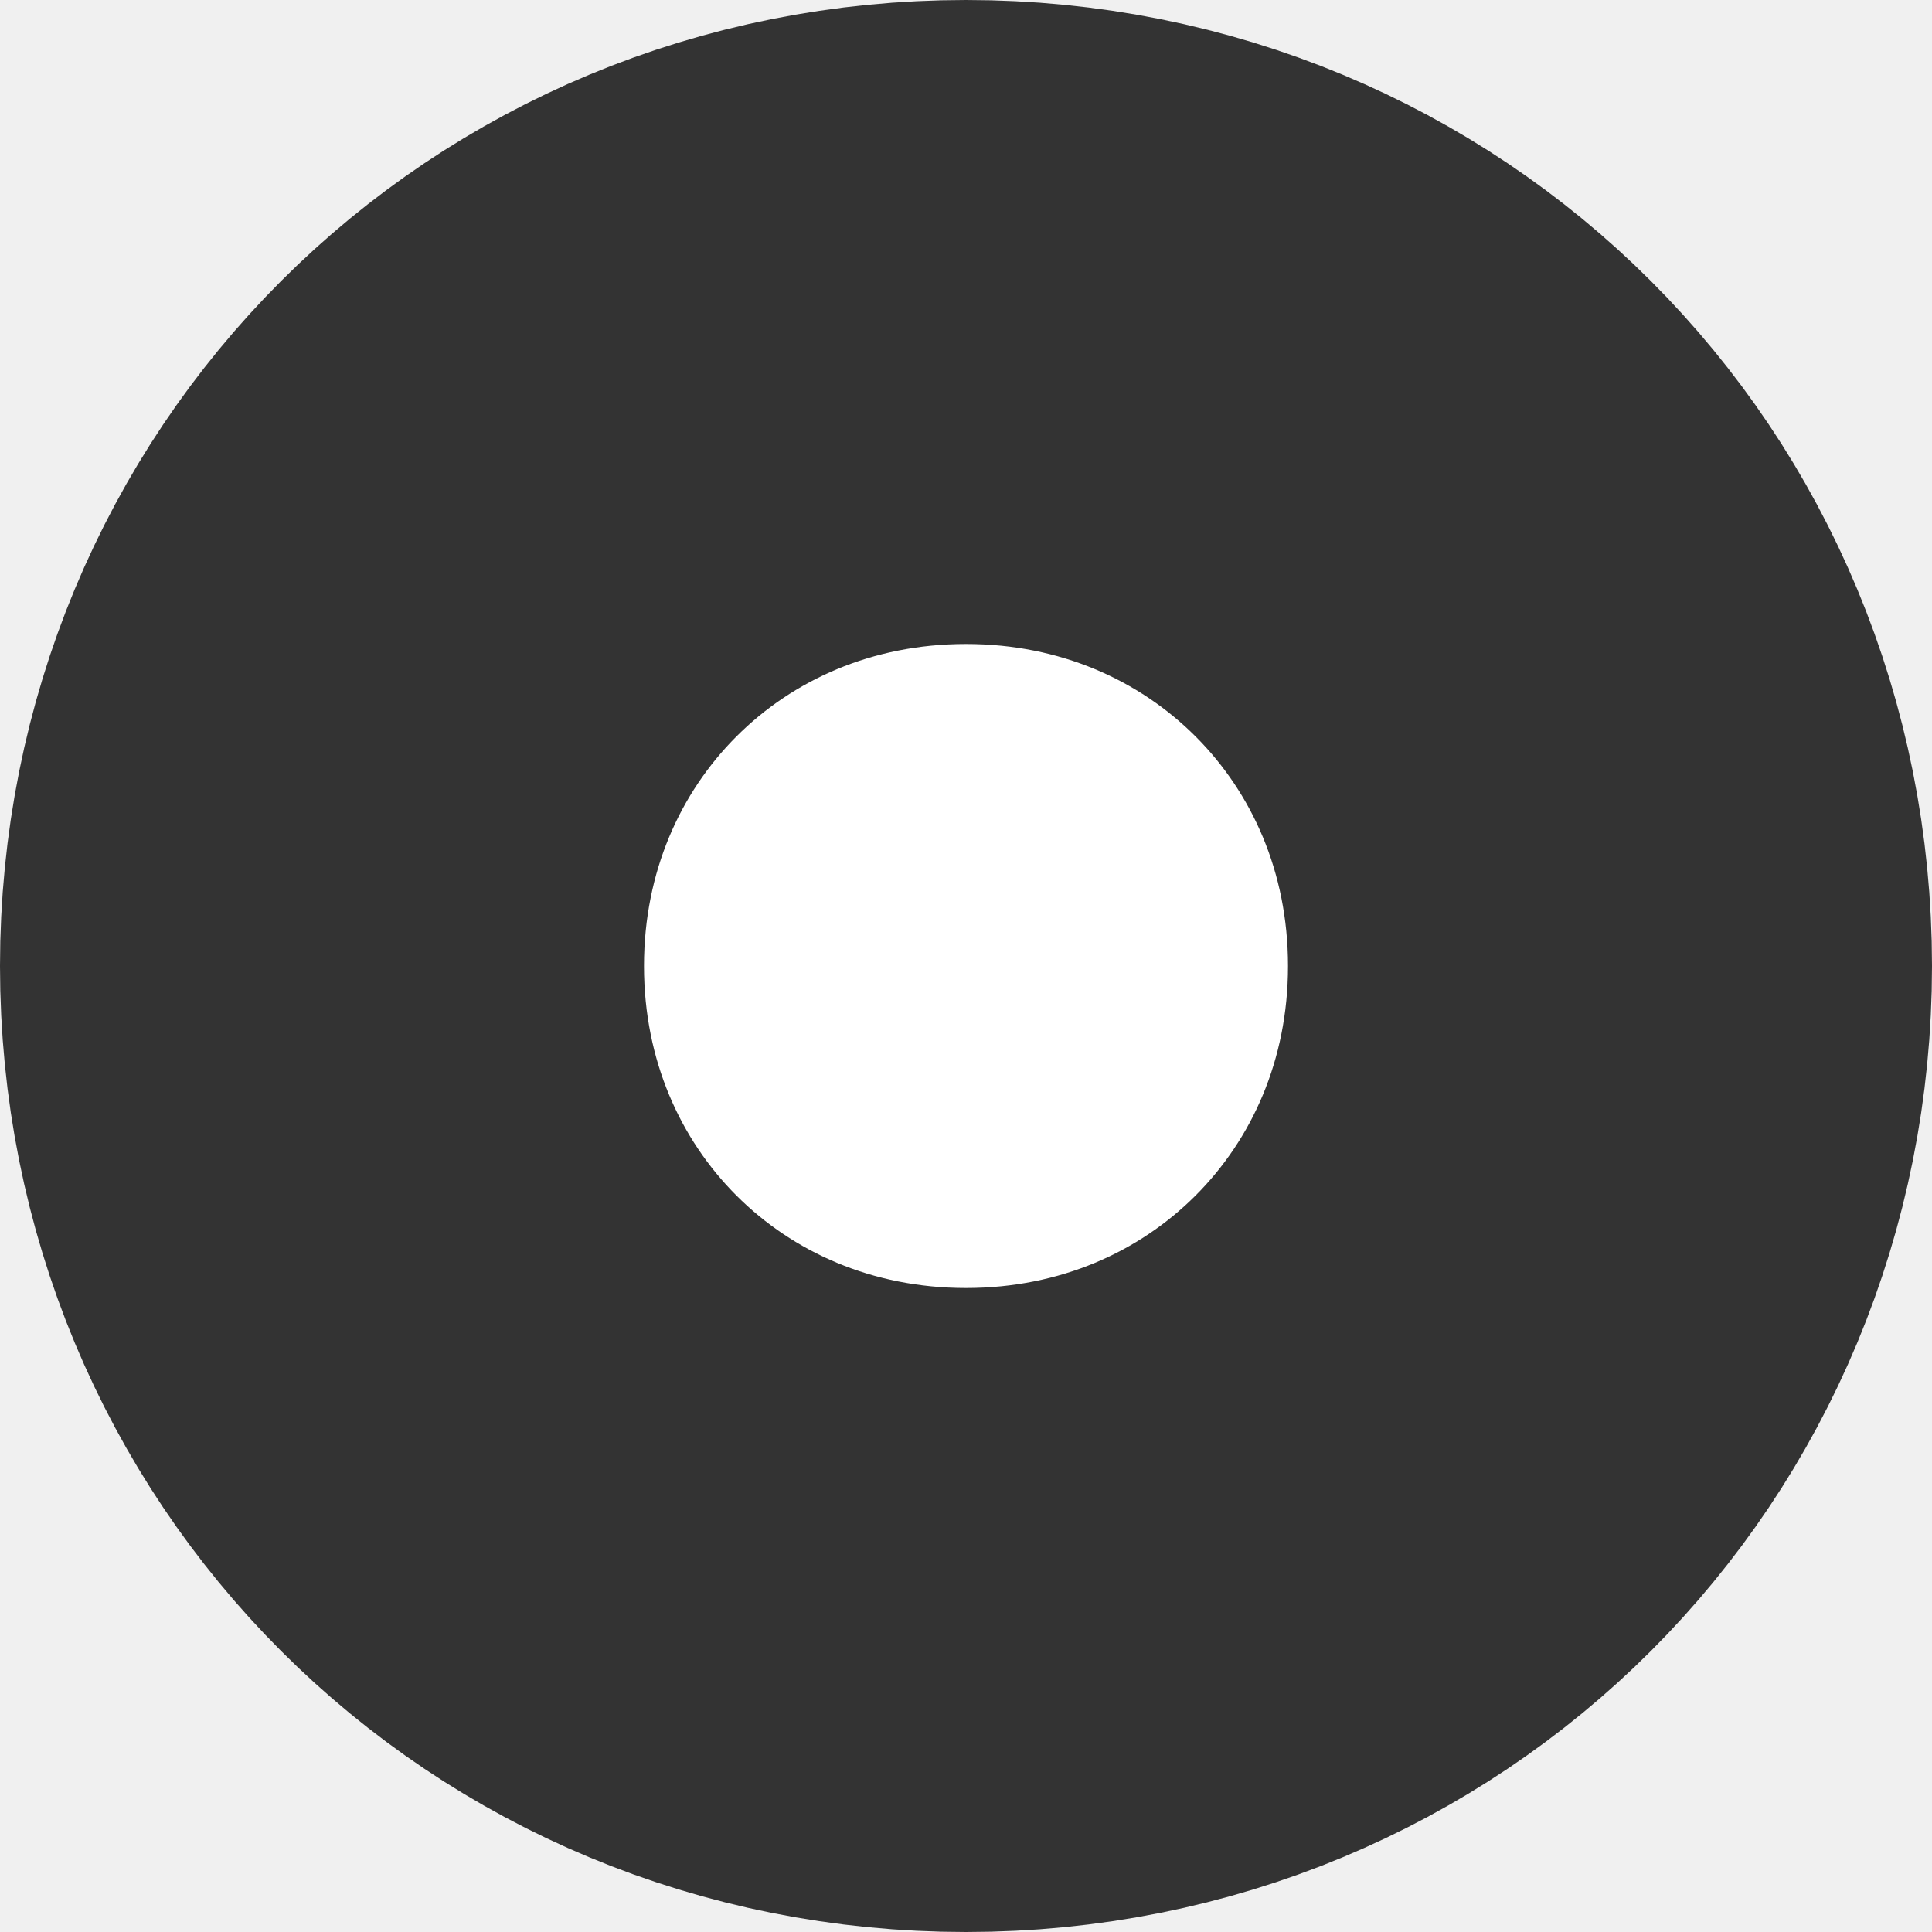
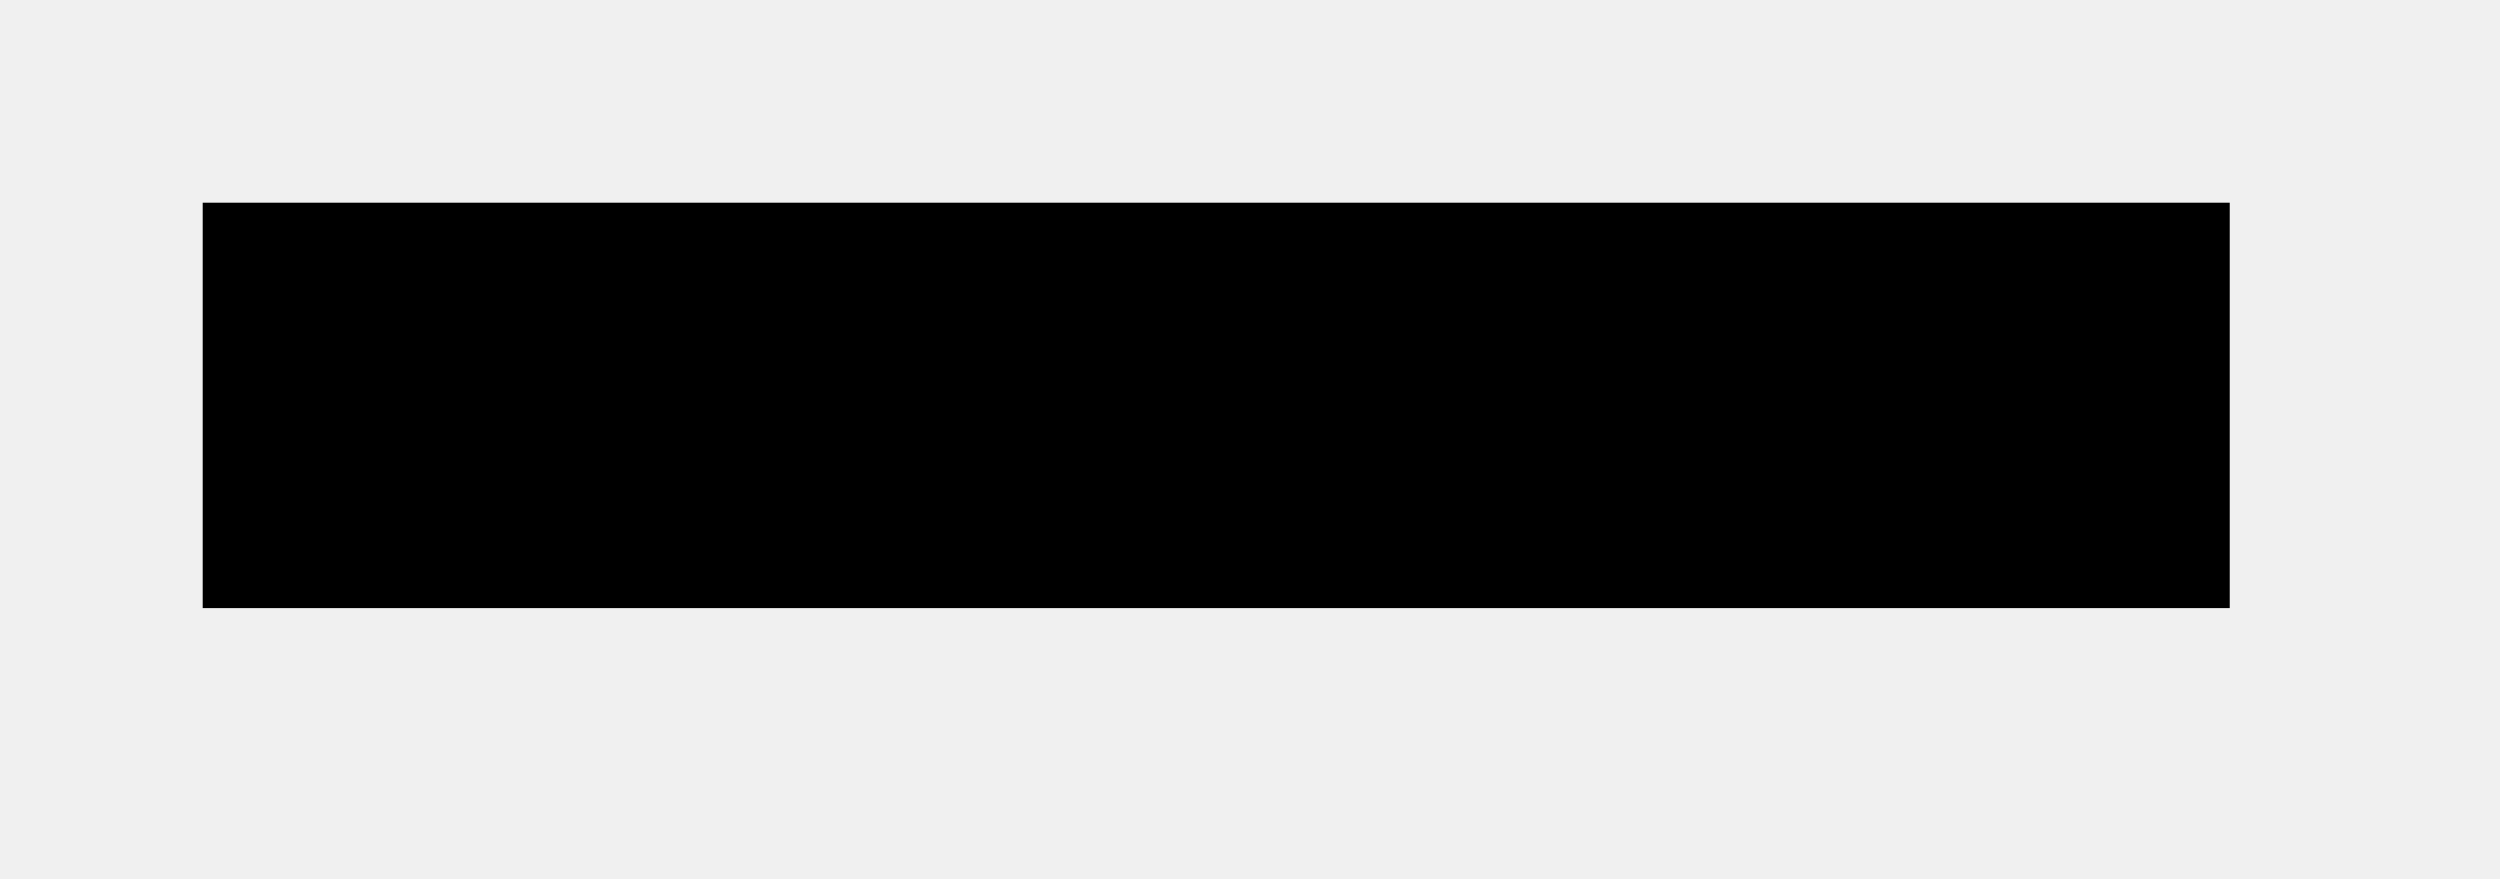
- <svg xmlns="http://www.w3.org/2000/svg" version="1.1" width="6px" height="6px">
-   <g transform="matrix(1 0 0 1 -591 -187 )">
-     <path d="M 594 188  C 595.12 188  596 188.88  596 190  C 596 191.12  595.12 192  594 192  C 592.88 192  592 191.12  592 190  C 592 188.88  592.88 188  594 188  Z " fill-rule="nonzero" fill="#ffffff" stroke="none" />
-     <path d="M 594 188  C 595.12 188  596 188.88  596 190  C 596 191.12  595.12 192  594 192  C 592.88 192  592 191.12  592 190  C 592 188.88  592.88 188  594 188  Z " stroke-width="2" stroke="#333333" fill="none" />
+ <svg xmlns="http://www.w3.org/2000/svg" version="1.1" width="37px" height="13px">
+   <g transform="matrix(1 0 0 1 -1028 -184 )">
+     <path d="M 1031 190  L 1061 190  " stroke-width="6" stroke="#000000" fill="none" />
  </g>
</svg>
